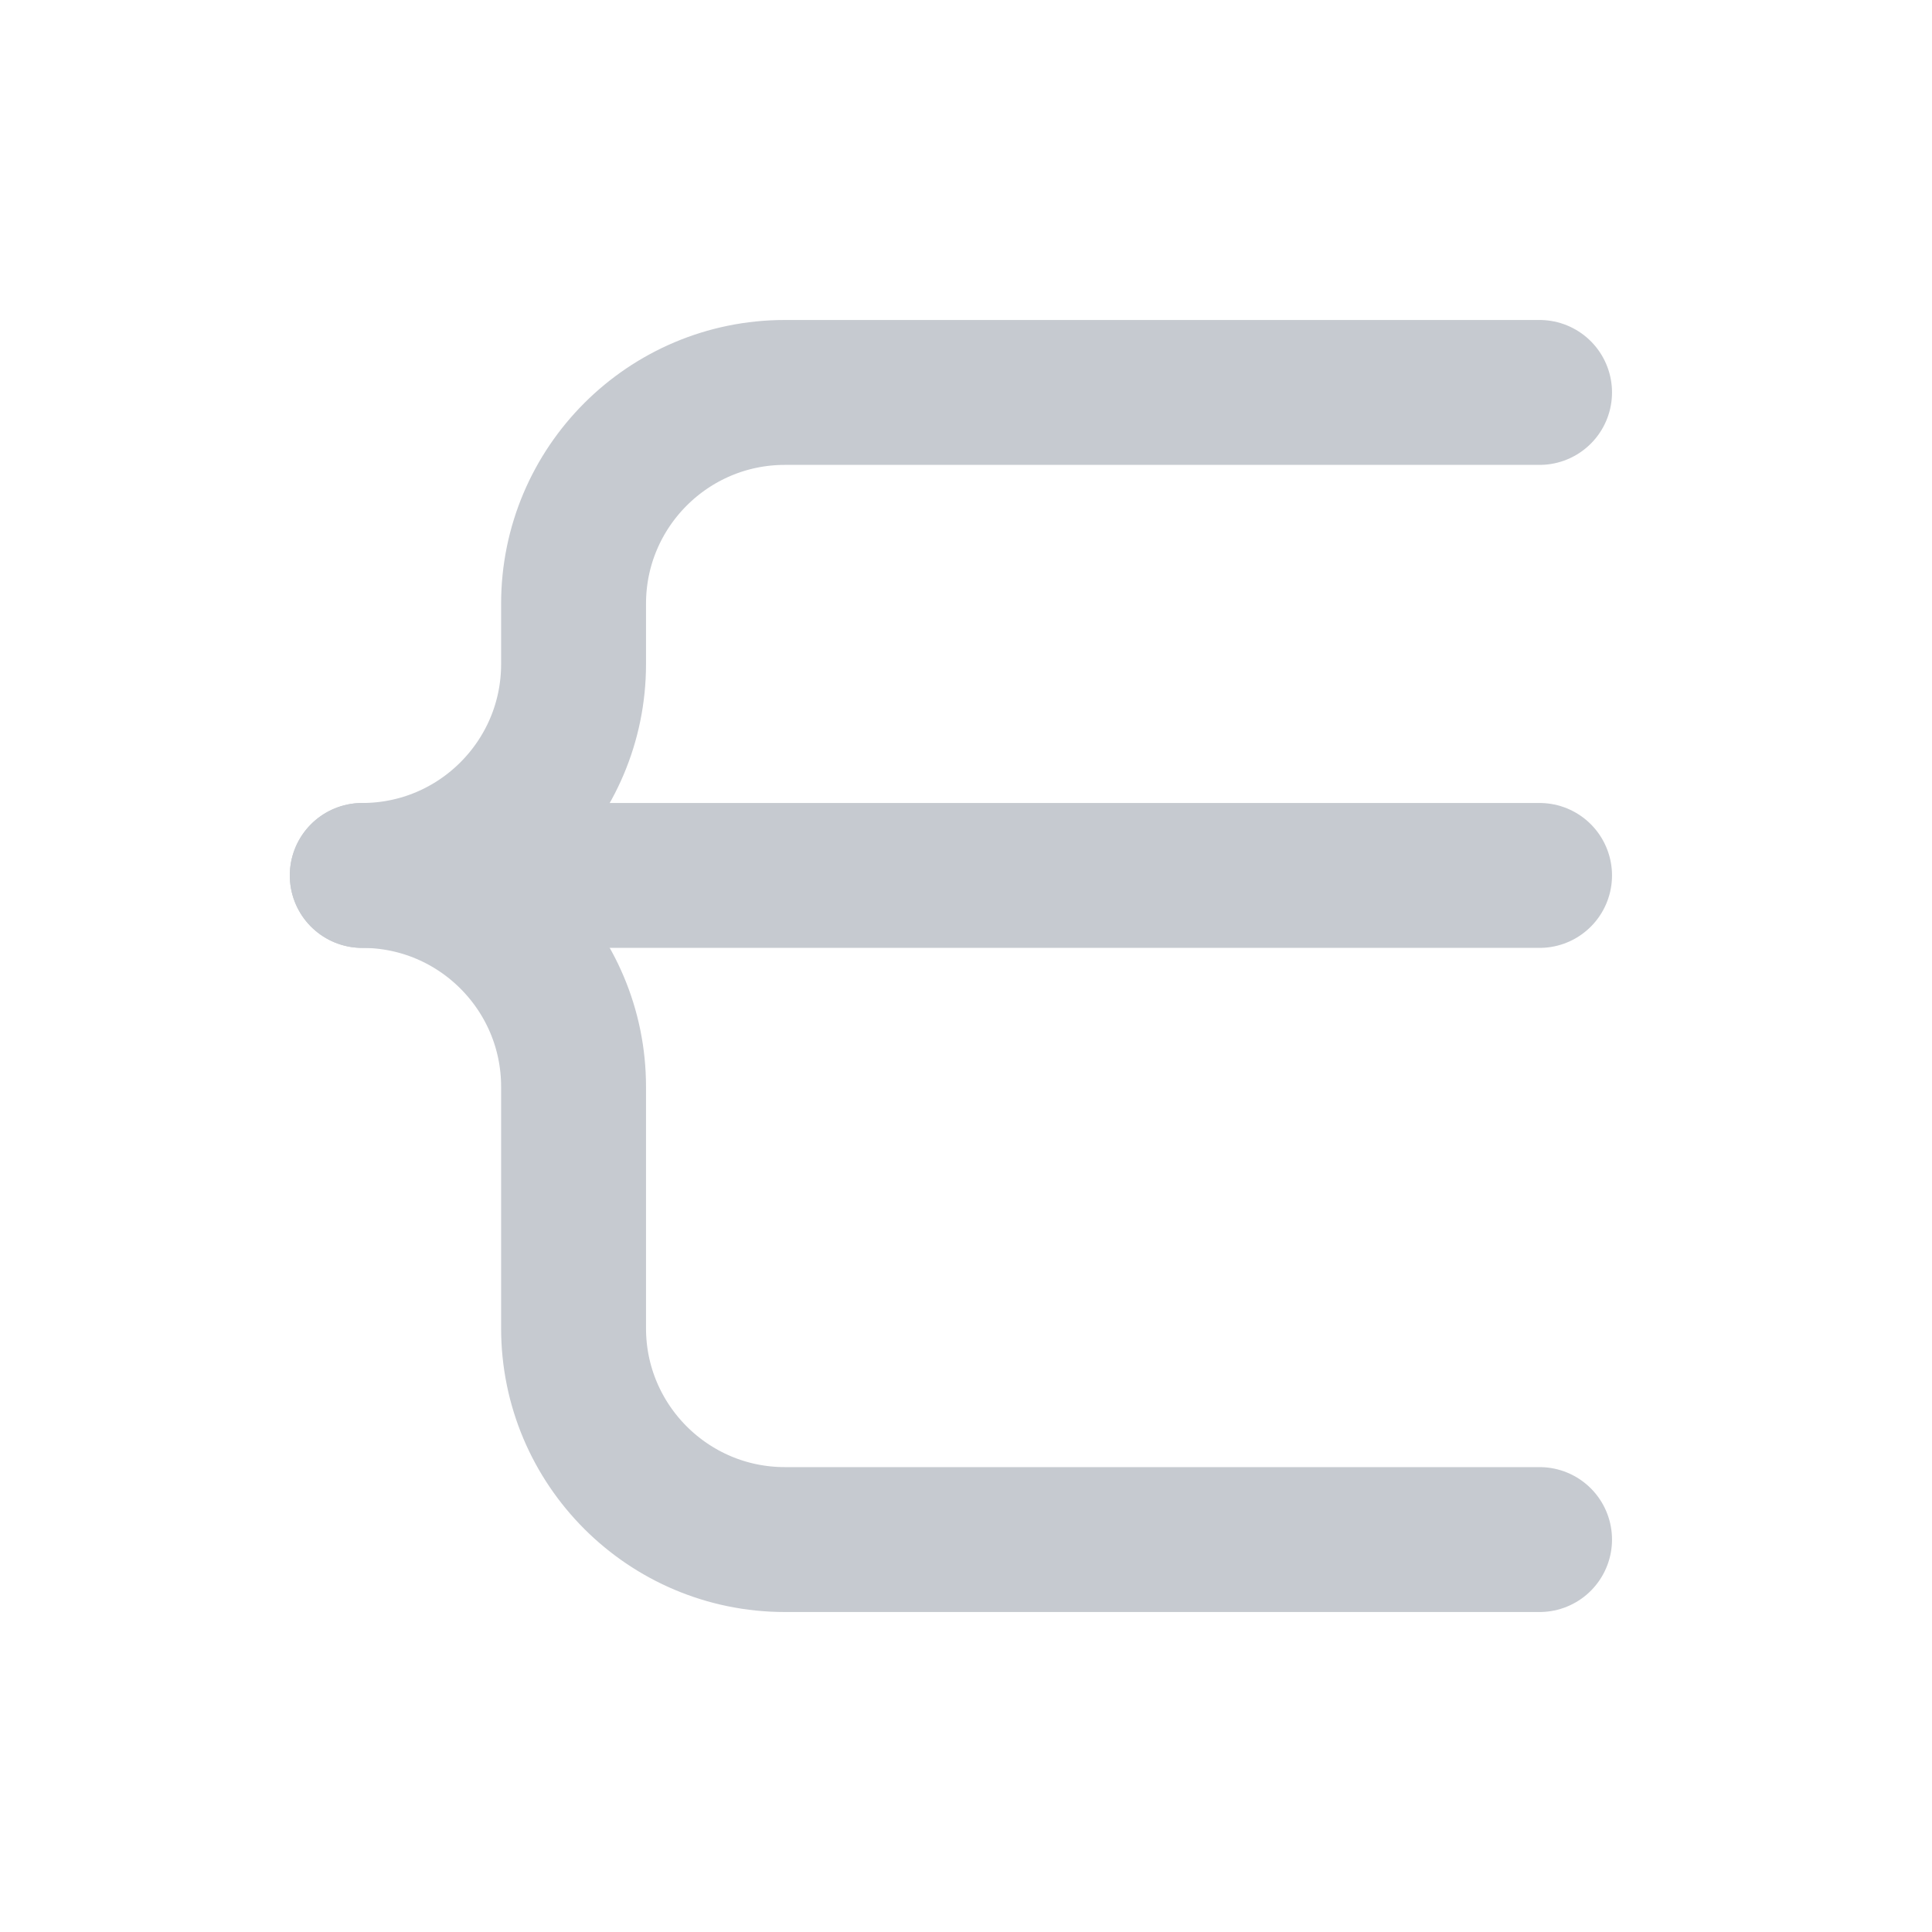
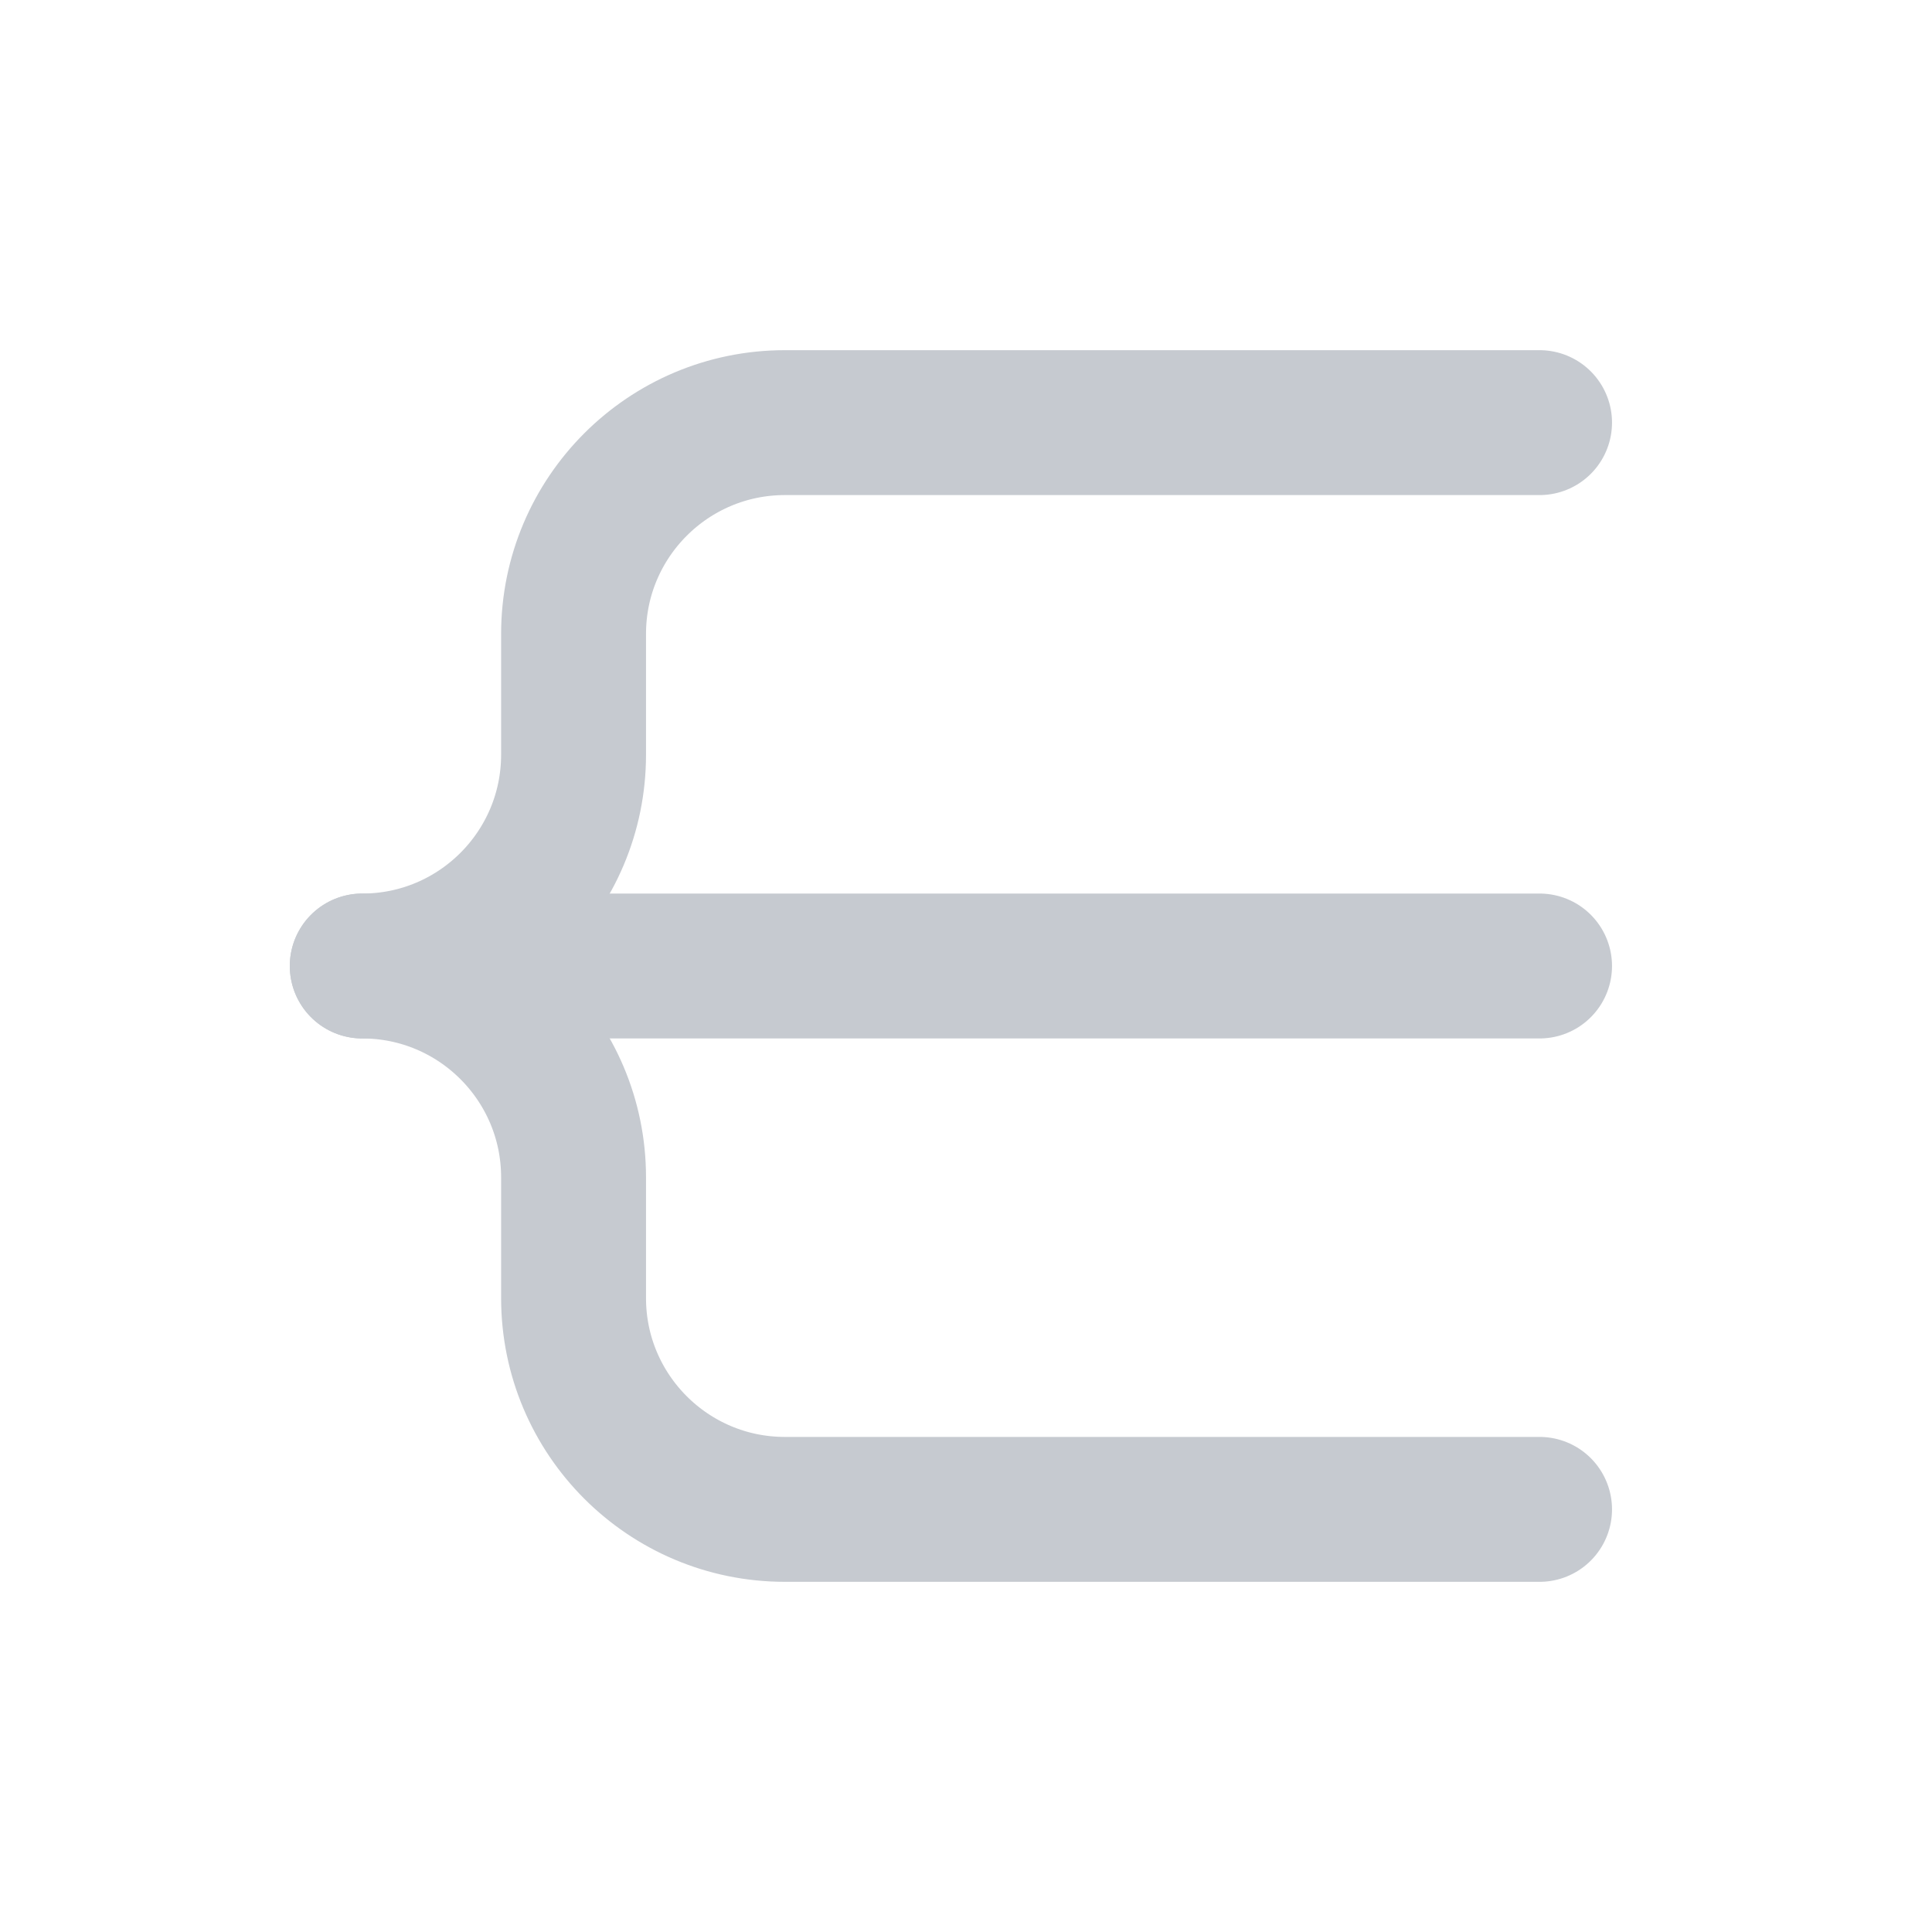
<svg xmlns="http://www.w3.org/2000/svg" width="16" height="16" viewBox="0 0 16 16" fill="none">
-   <path d="M12.75 3.25H6.5C5.534 3.25 4.75 4.034 4.75 5V5.5C4.75 6.466 3.966 7.25 3 7.25C3.966 7.25 4.75 8.034 4.75 9V11C4.75 11.966 5.534 12.75 6.5 12.75H12.75" stroke="#C6CAD0" stroke-width="1.2" stroke-linecap="round" stroke-linejoin="round" />
-   <path d="M3 7.25H12.75" stroke="#C6CAD0" stroke-width="1.2" stroke-linecap="round" stroke-linejoin="round" />
+   <path d="M12.75 3.5H6.5C5.534 3.5 4.75 4.284 4.75 5.25V6.25C4.75 7.216 3.966 8 3 8C3.966 8 4.75 8.784 4.75 9.75V10.75C4.75 11.716 5.534 12.5 6.5 12.5H12.75" stroke="#C6CAD0" stroke-width="1.2" stroke-linecap="round" stroke-linejoin="round" />
+   <path d="M3 8H12.75" stroke="#C6CAD0" stroke-width="1.2" stroke-linecap="round" stroke-linejoin="round" />
</svg>
